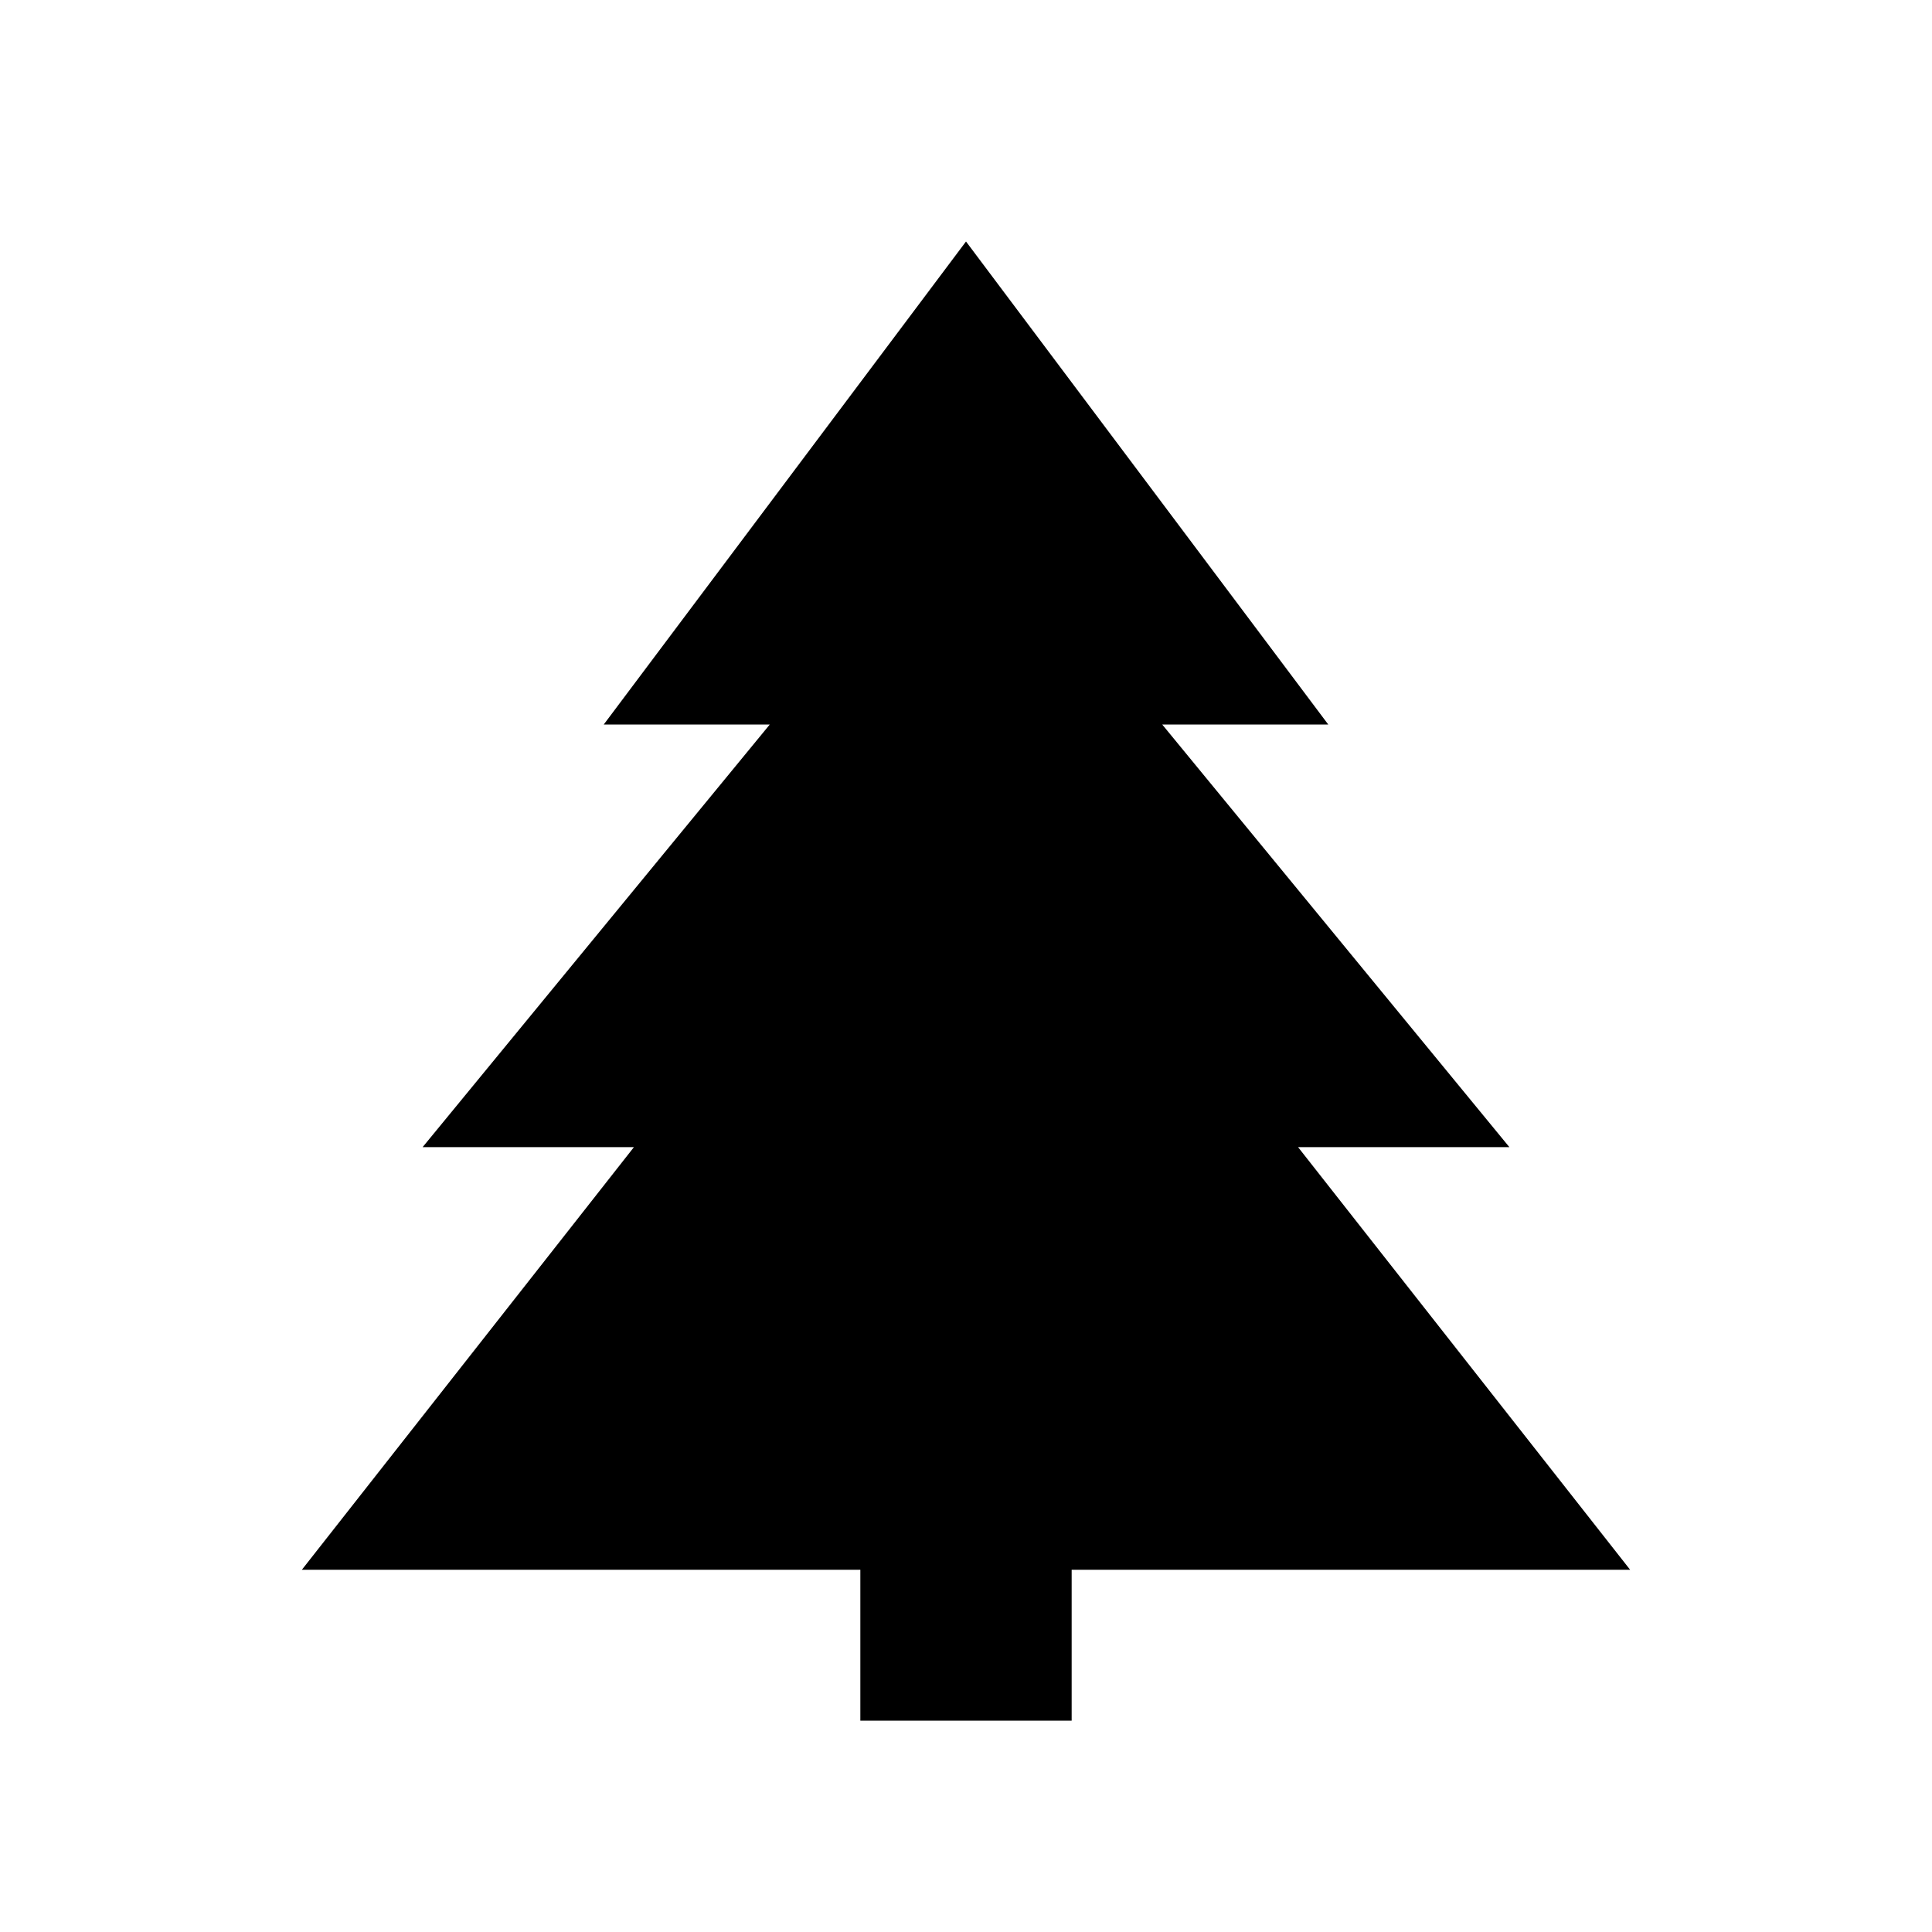
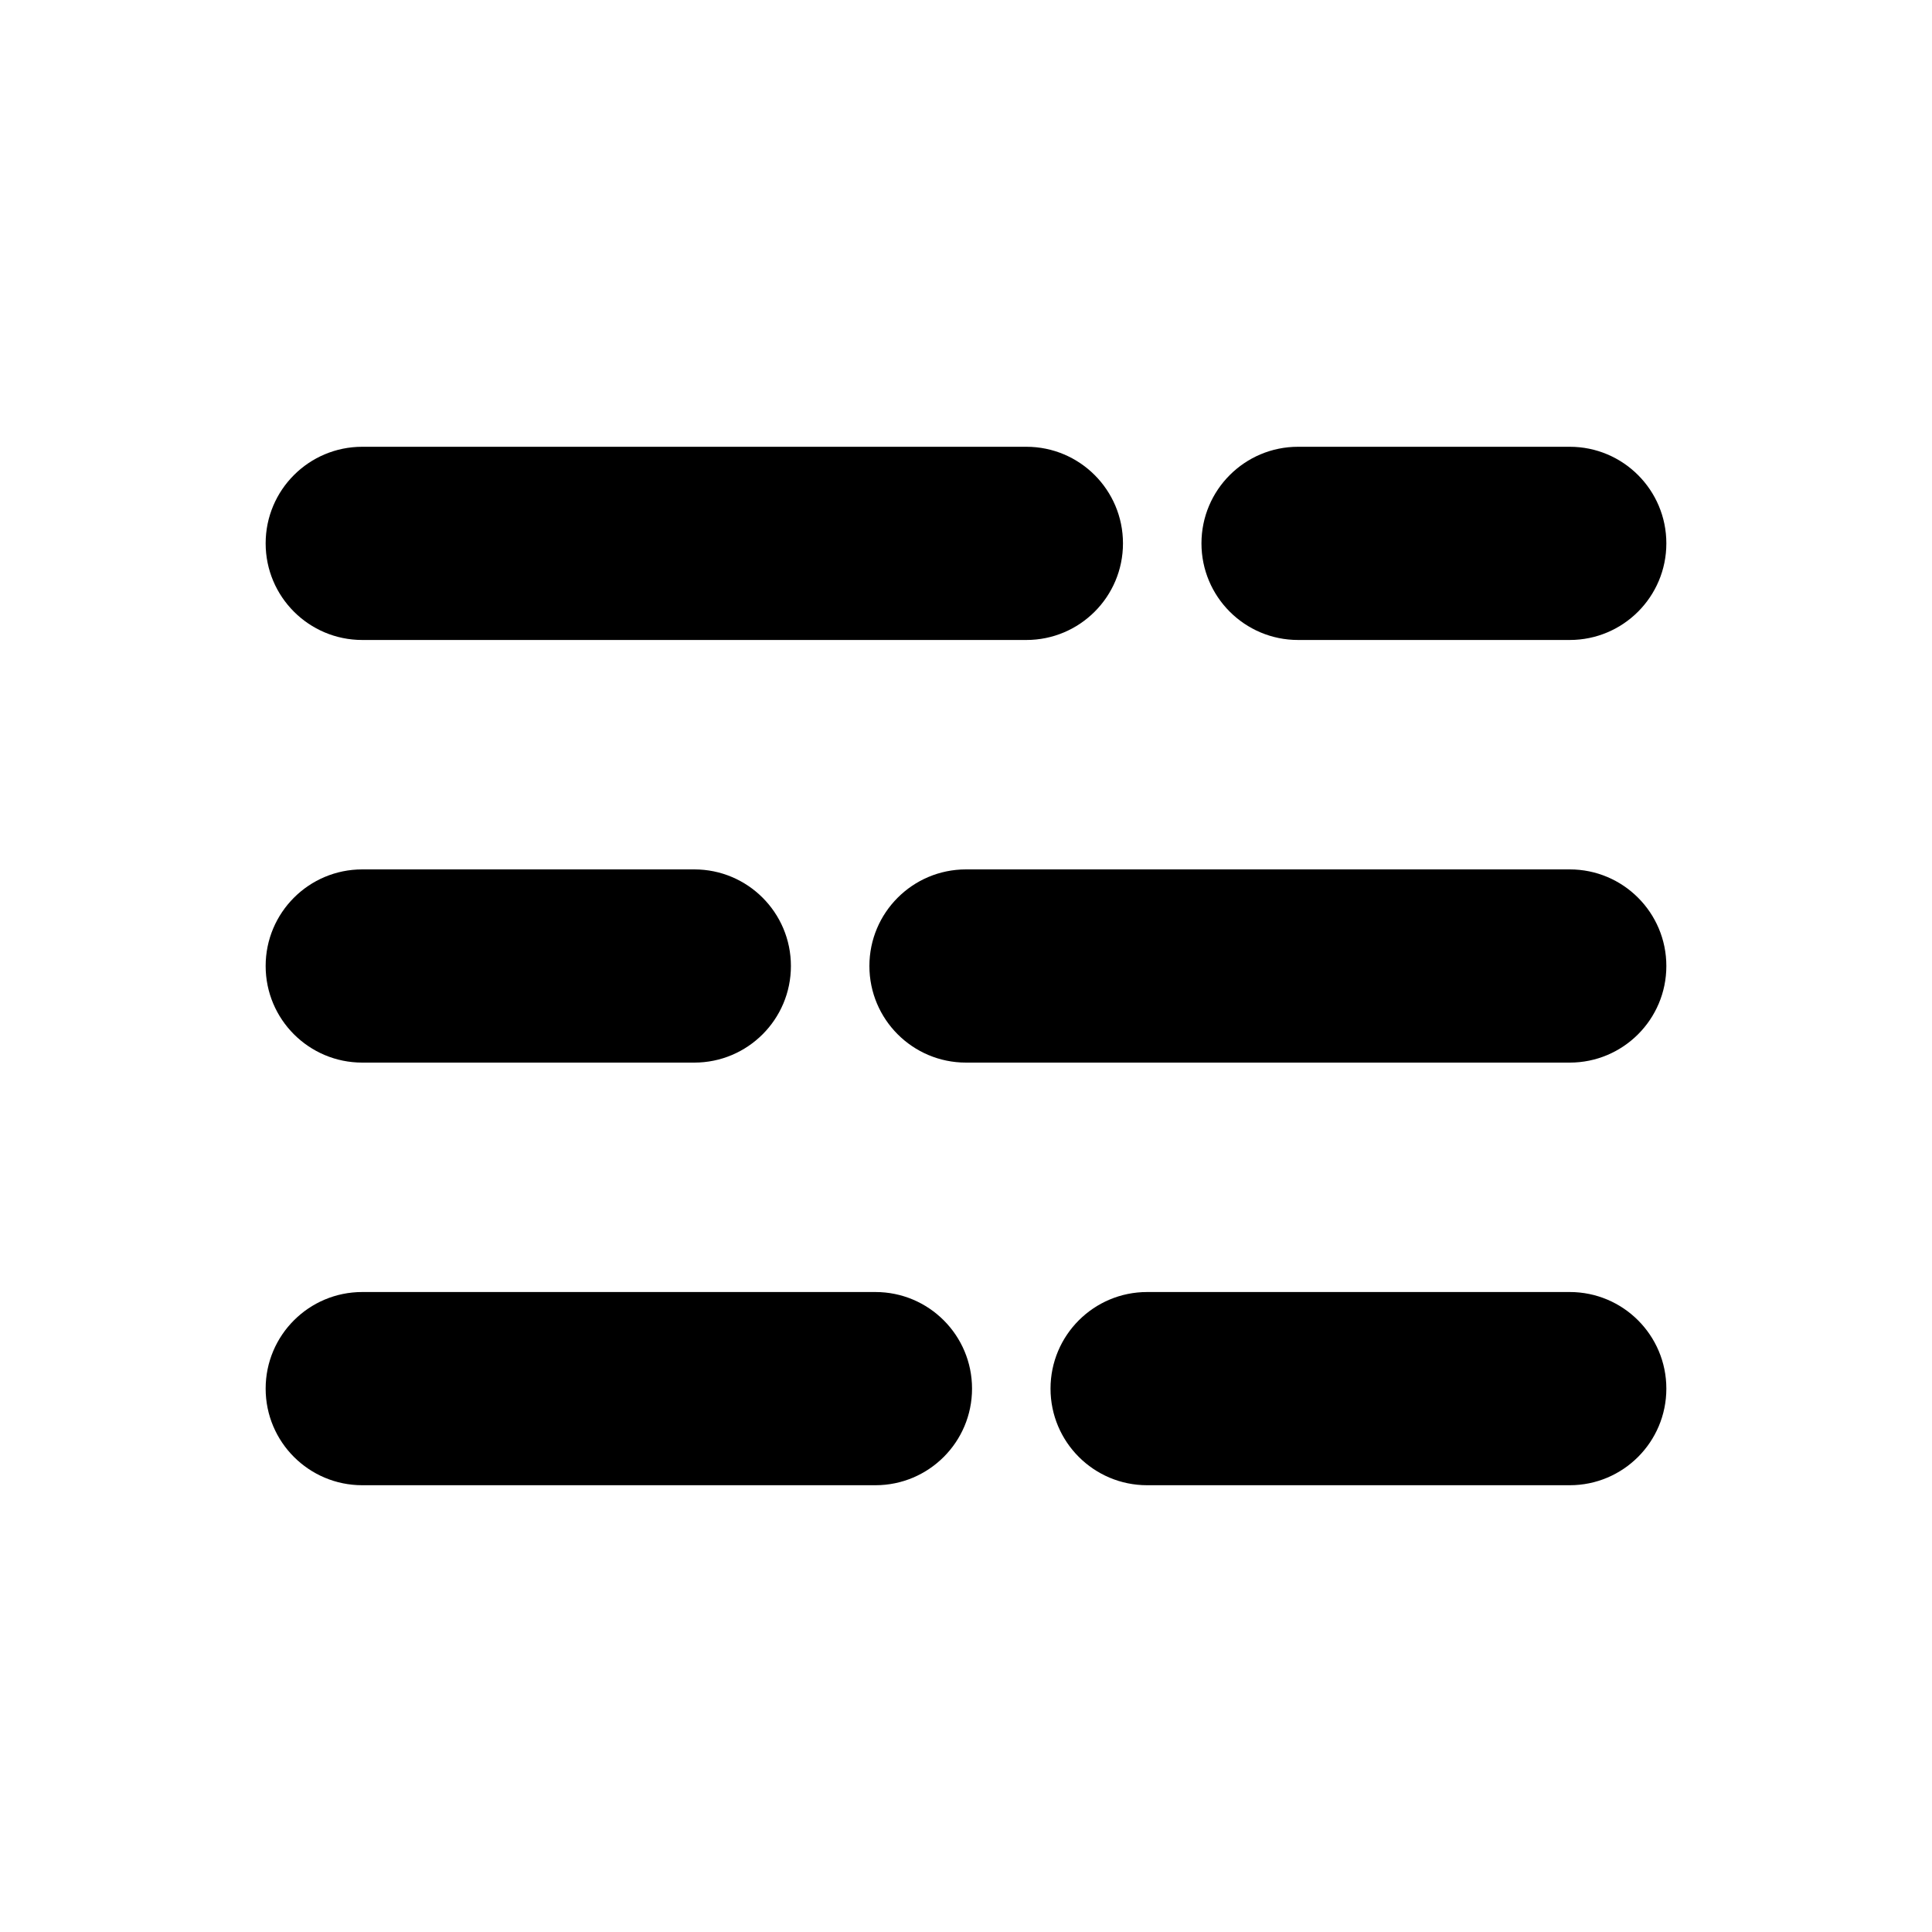
<svg xmlns="http://www.w3.org/2000/svg" viewBox="0 0 64 64">
-   <path d="M32 8 L44 24 L38.5 24 L50 38 L43 38 L54 52 L35.5 52 L35.5 57 L28.5 57 L28.5 52 L10 52 L21 38 L14 38 L25.5 24 L20 24 Z" />
+   <rect x="8.8" y="14.8" width="28.4" height="6.4" rx="3.2" />
+   <rect x="39.8" y="14.8" width="15.4" height="6.4" rx="3.2" />
+   <rect x="8.8" y="28.8" width="17.4" height="6.4" rx="3.2" />
+   <rect x="28.8" y="28.8" width="26.4" height="6.4" rx="3.2" />
+   <rect x="8.8" y="42.8" width="23.4" height="6.4" rx="3.2" />
+   <rect x="34.8" y="42.8" width="20.4" height="6.4" rx="3.2" />
</svg>
